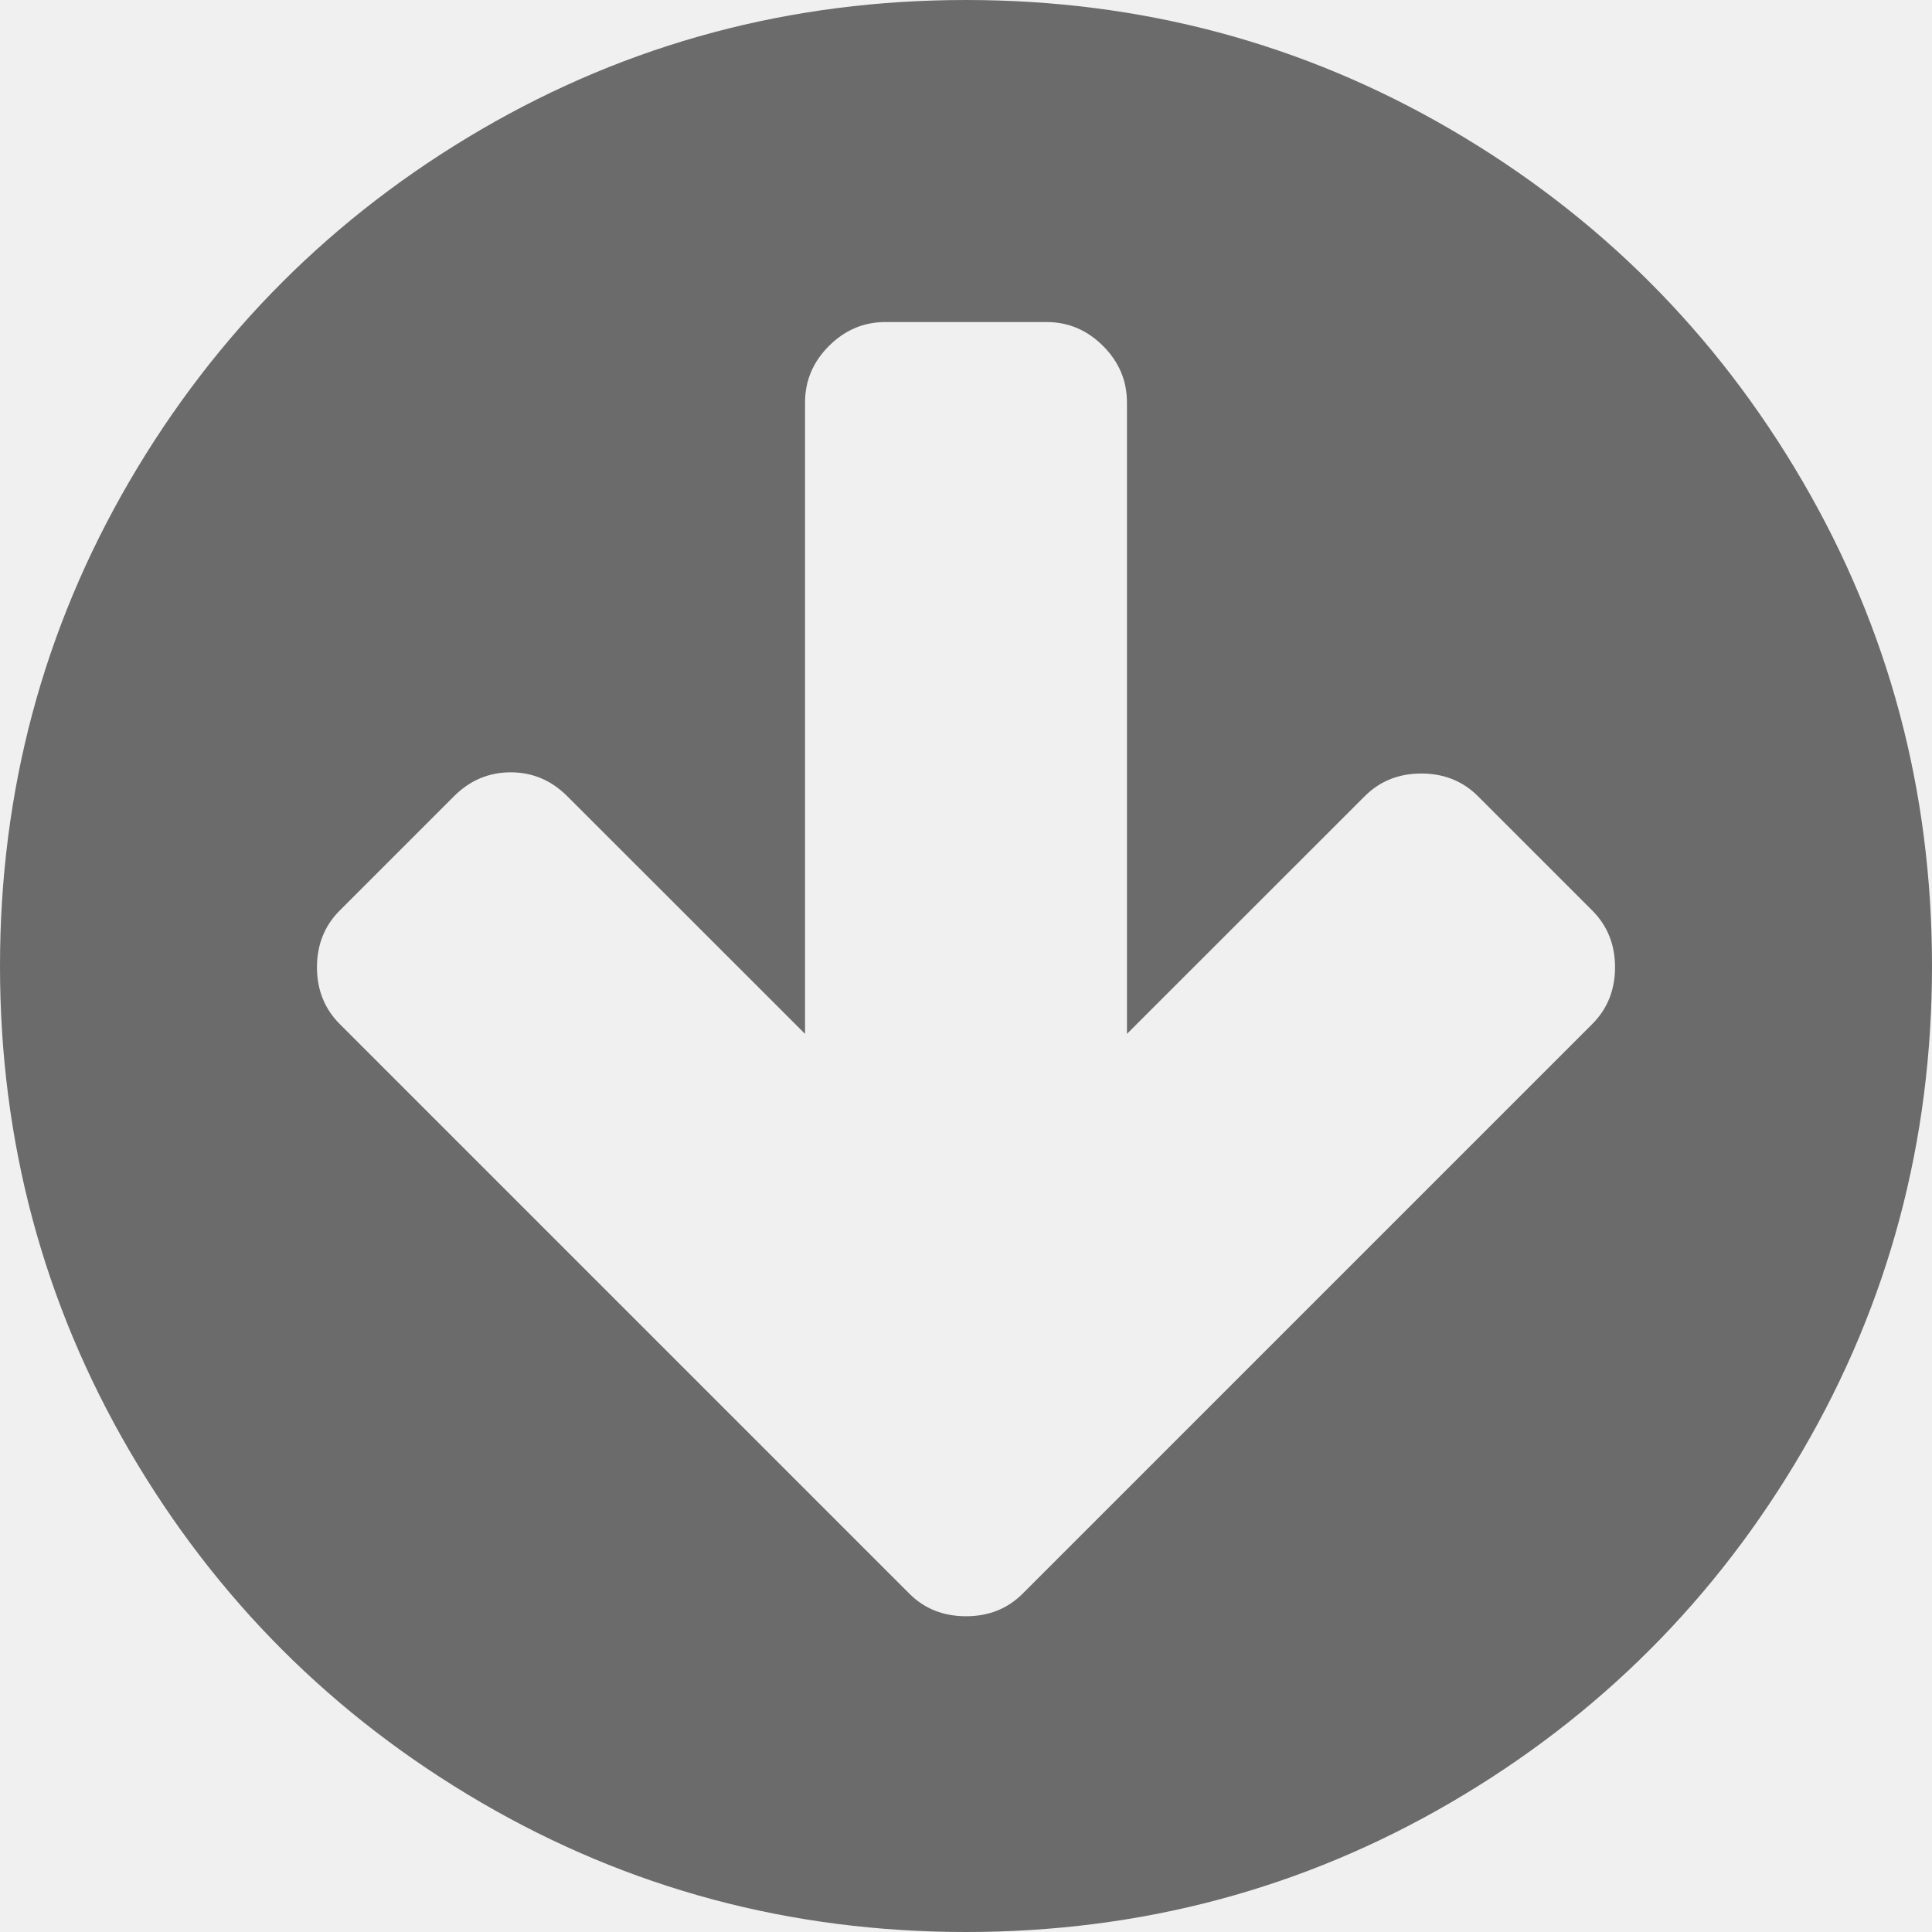
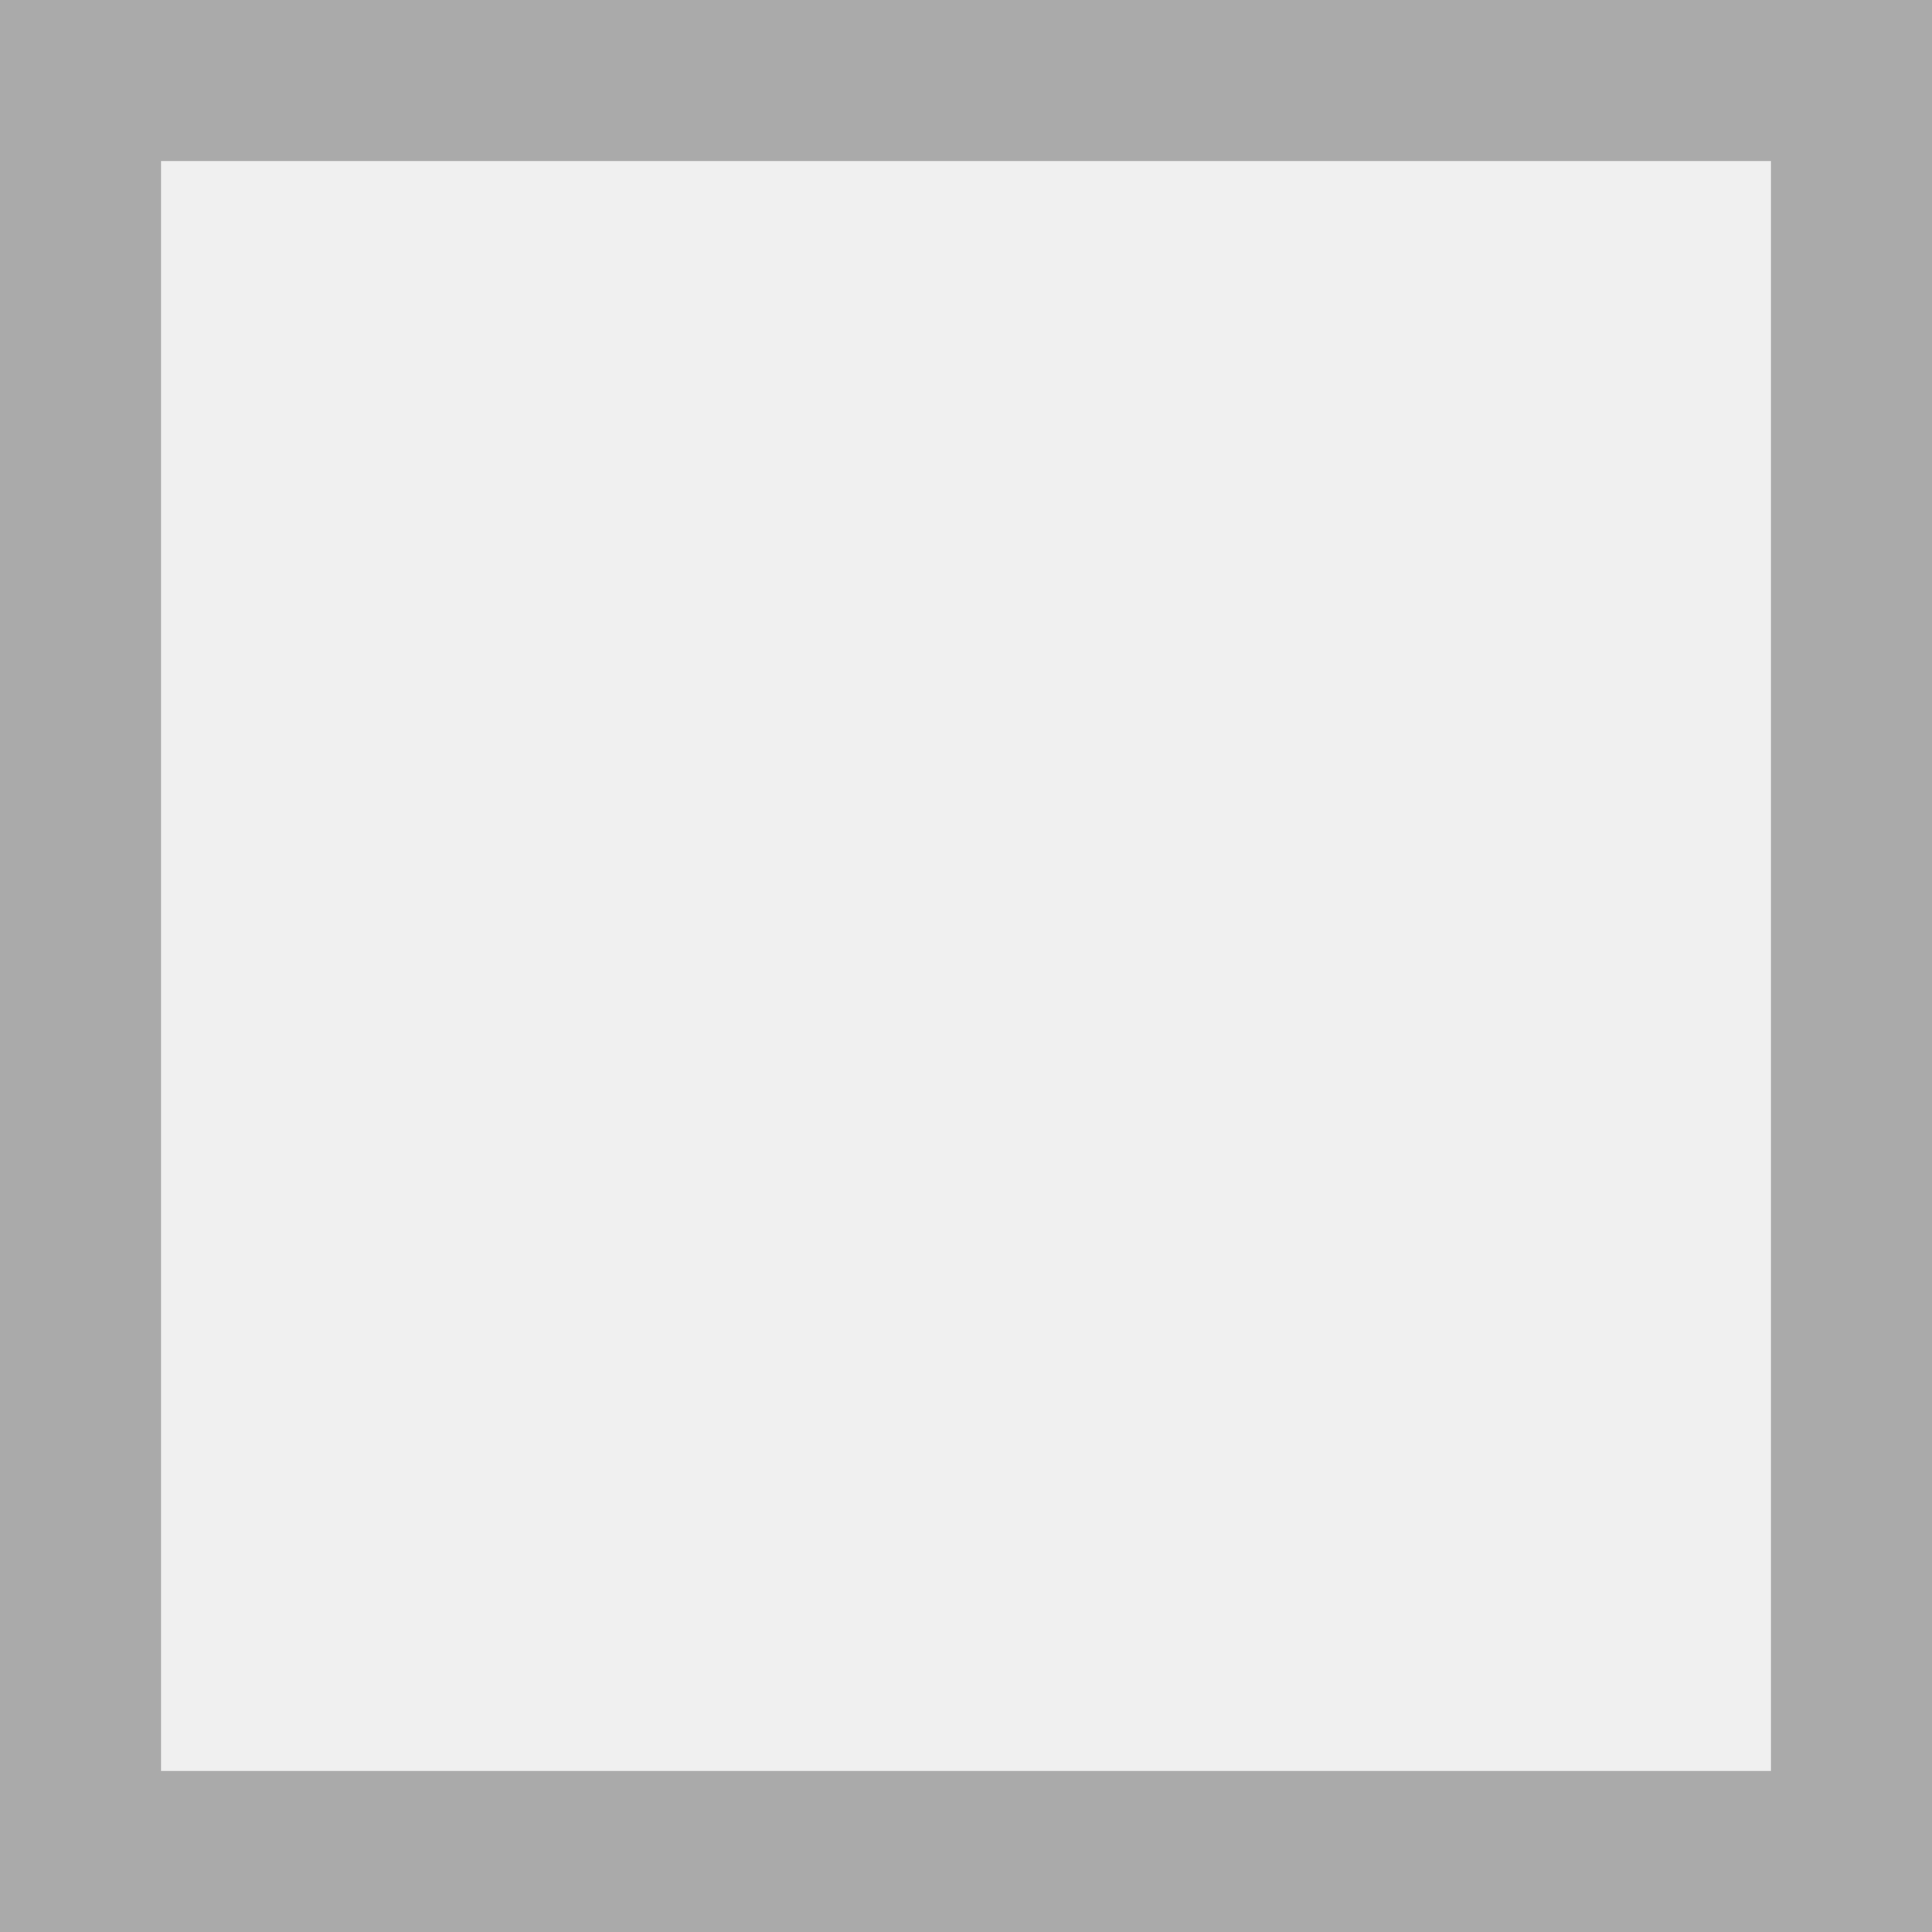
- <svg xmlns="http://www.w3.org/2000/svg" version="1.1" width="16px" height="16px">
-   <g transform="matrix(1 0 0 1 -890 -13 )">
-     <path d="M 13.188 8.479  C 13.312 8.354  13.375 8.198  13.375 8.01  C 13.375 7.823  13.312 7.667  13.188 7.542  L 12.24 6.594  C 12.115 6.469  11.958 6.406  11.771 6.406  C 11.583 6.406  11.427 6.469  11.302 6.594  L 9.333 8.562  L 9.333 3.333  C 9.333 3.153  9.267 2.997  9.135 2.865  C 9.003 2.733  8.847 2.667  8.667 2.667  L 7.333 2.667  C 7.153 2.667  6.997 2.733  6.865 2.865  C 6.733 2.997  6.667 3.153  6.667 3.333  L 6.667 8.562  L 4.698 6.594  C 4.566 6.462  4.41 6.396  4.229 6.396  C 4.049 6.396  3.892 6.462  3.76 6.594  L 2.812 7.542  C 2.688 7.667  2.625 7.823  2.625 8.01  C 2.625 8.198  2.688 8.354  2.812 8.479  L 6.583 12.25  L 7.531 13.198  C 7.656 13.323  7.812 13.385  8 13.385  C 8.188 13.385  8.344 13.323  8.469 13.198  L 9.417 12.25  L 13.188 8.479  Z M 14.927 3.984  C 15.642 5.21  16 6.549  16 8  C 16 9.451  15.642 10.79  14.927 12.016  C 14.212 13.241  13.241 14.212  12.016 14.927  C 10.79 15.642  9.451 16  8 16  C 6.549 16  5.21 15.642  3.984 14.927  C 2.759 14.212  1.788 13.241  1.073 12.016  C 0.358 10.79  0 9.451  0 8  C 0 6.549  0.358 5.21  1.073 3.984  C 1.788 2.759  2.759 1.788  3.984 1.073  C 5.21 0.358  6.549 0  8 0  C 9.451 0  10.79 0.358  12.016 1.073  C 13.241 1.788  14.212 2.759  14.927 3.984  Z " fill-rule="nonzero" fill="#6b6b6b" stroke="none" transform="matrix(1 0 0 1 890 13 )" />
-   </g>
+ <svg xmlns="http://www.w3.org/2000/svg" version="1.1" width="12px" height="12px" viewBox="460 765  12 12">
+   <path d="M 460.5 765.5  L 471.5 765.5  L 471.5 776.5  L 460.5 776.5  L 460.5 765.5  Z " fill-rule="nonzero" fill="#ffffff" stroke="none" fill-opacity="0" />
+   <path d="M 460.5 765.5  L 471.5 765.5  L 471.5 776.5  L 460.5 776.5  L 460.5 765.5  Z " stroke-width="1" stroke="#aaaaaa" fill="none" />
</svg>
